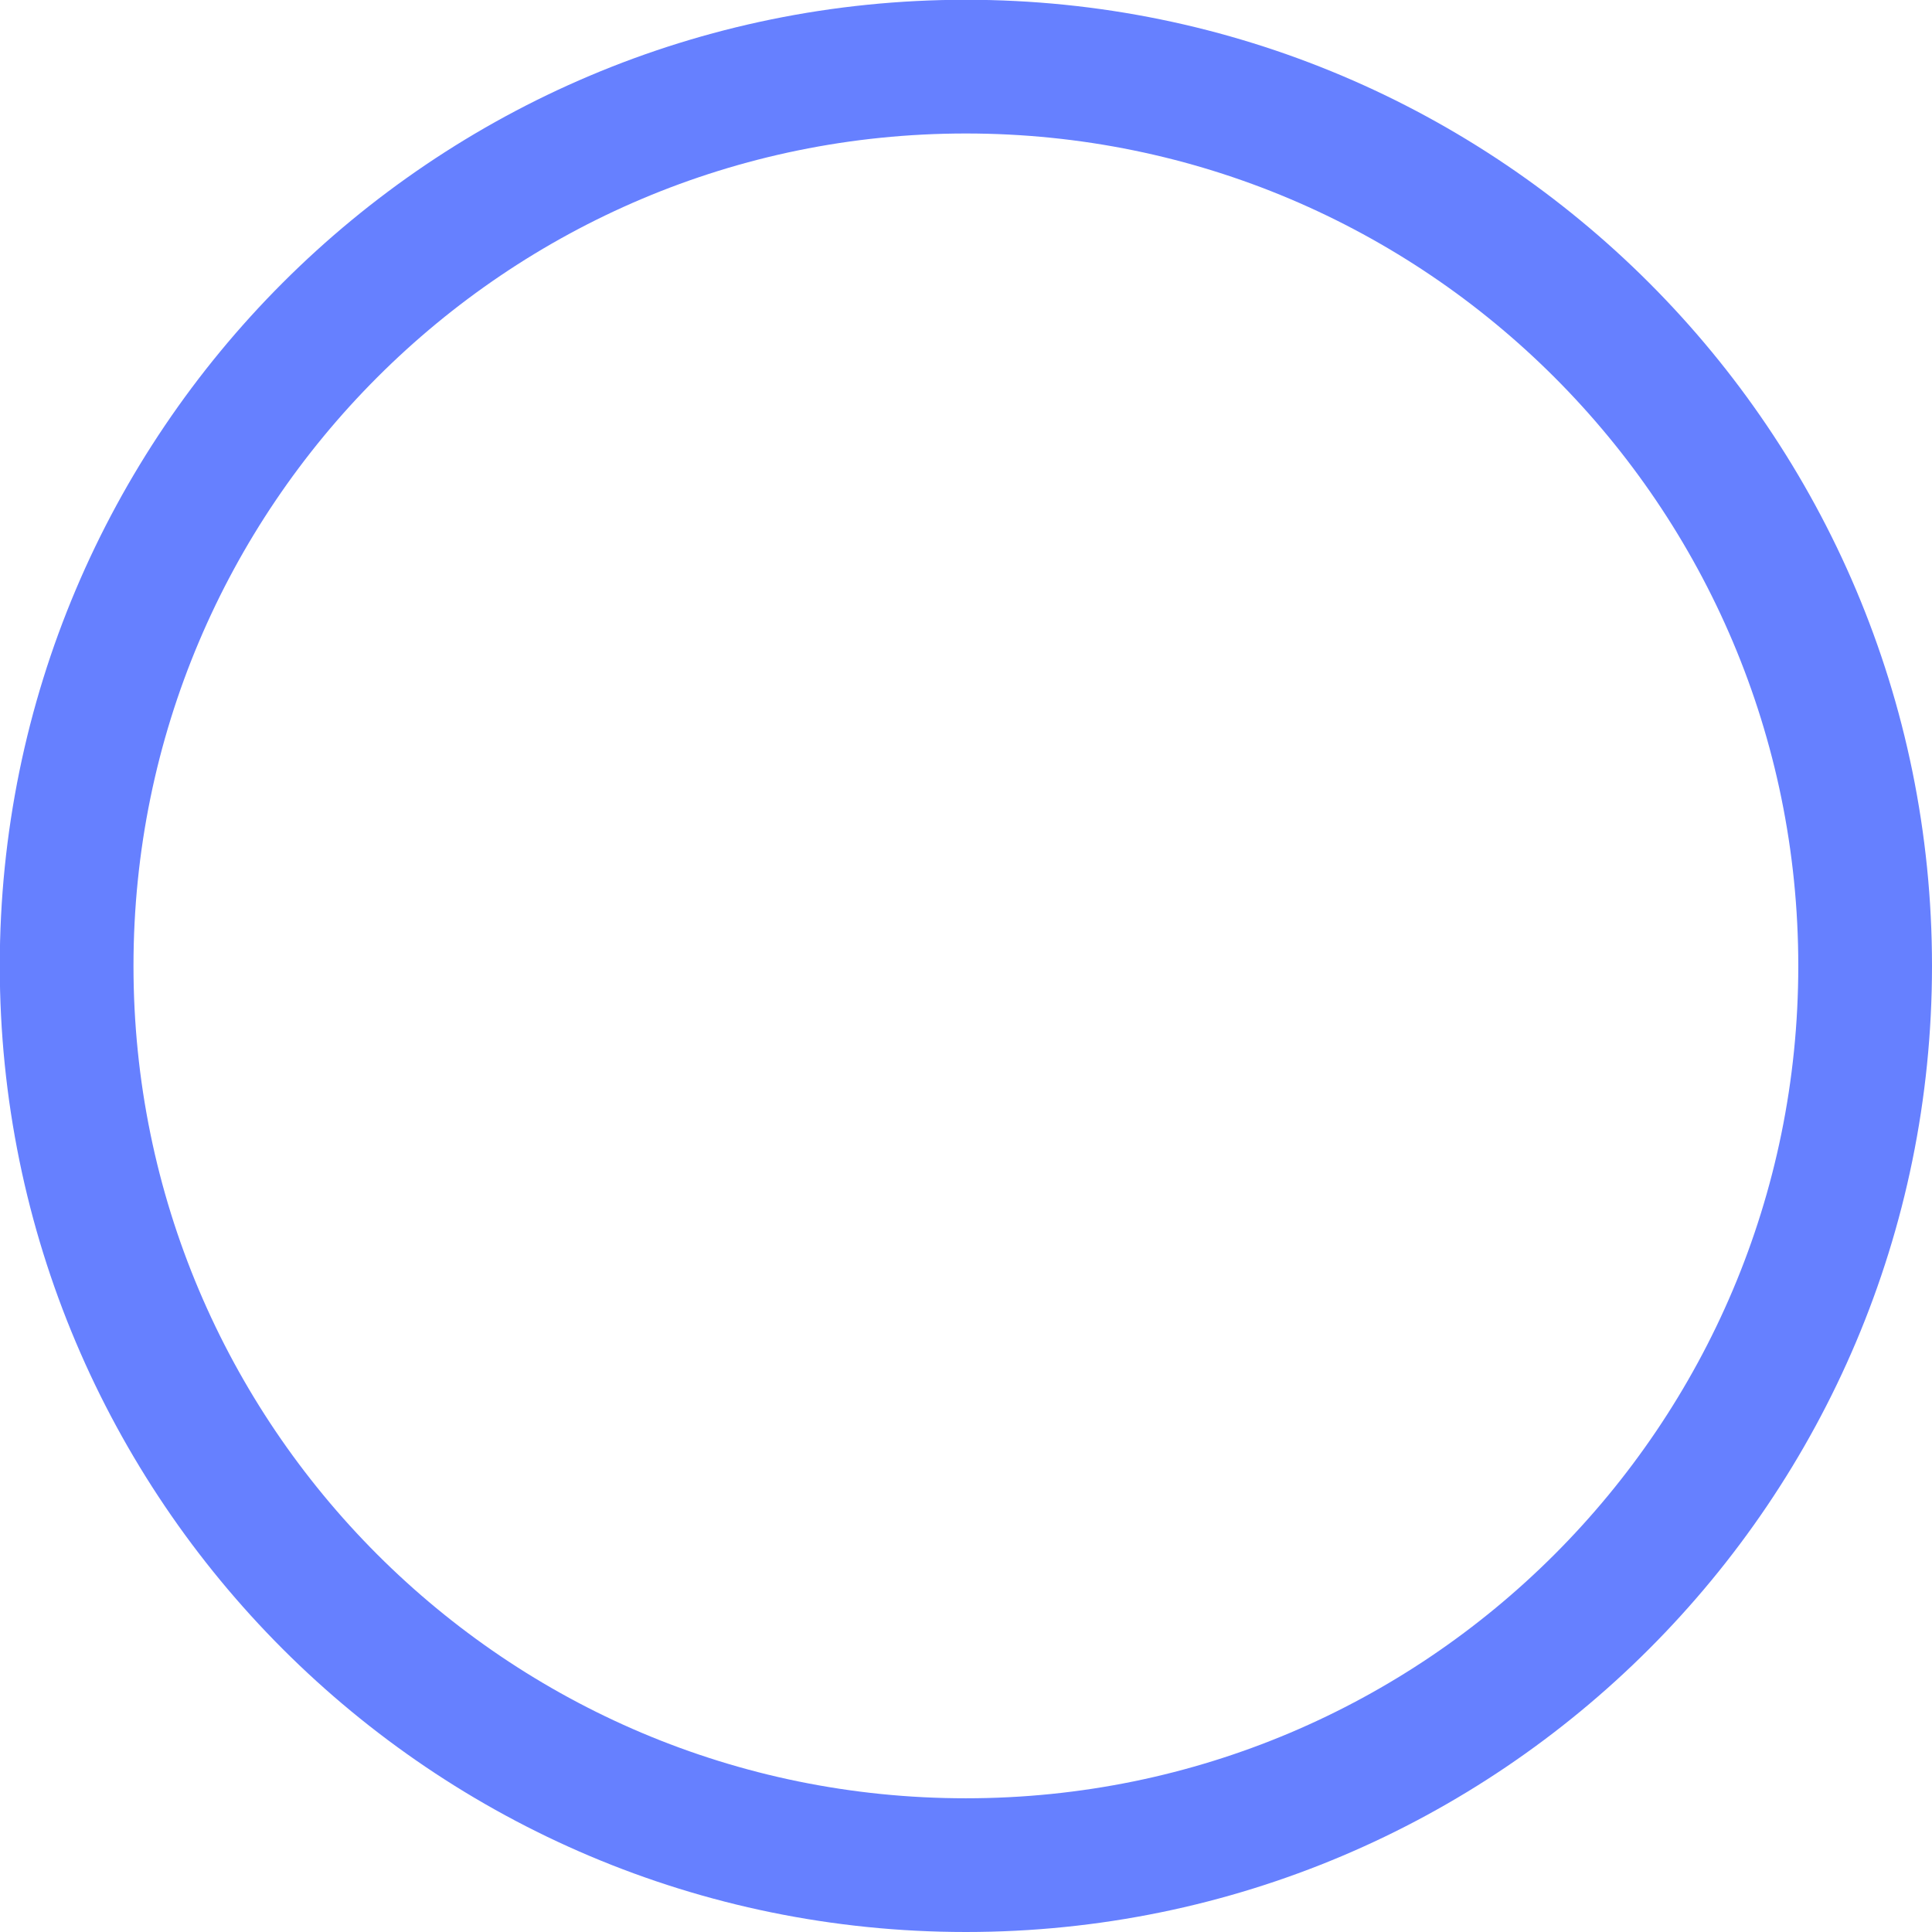
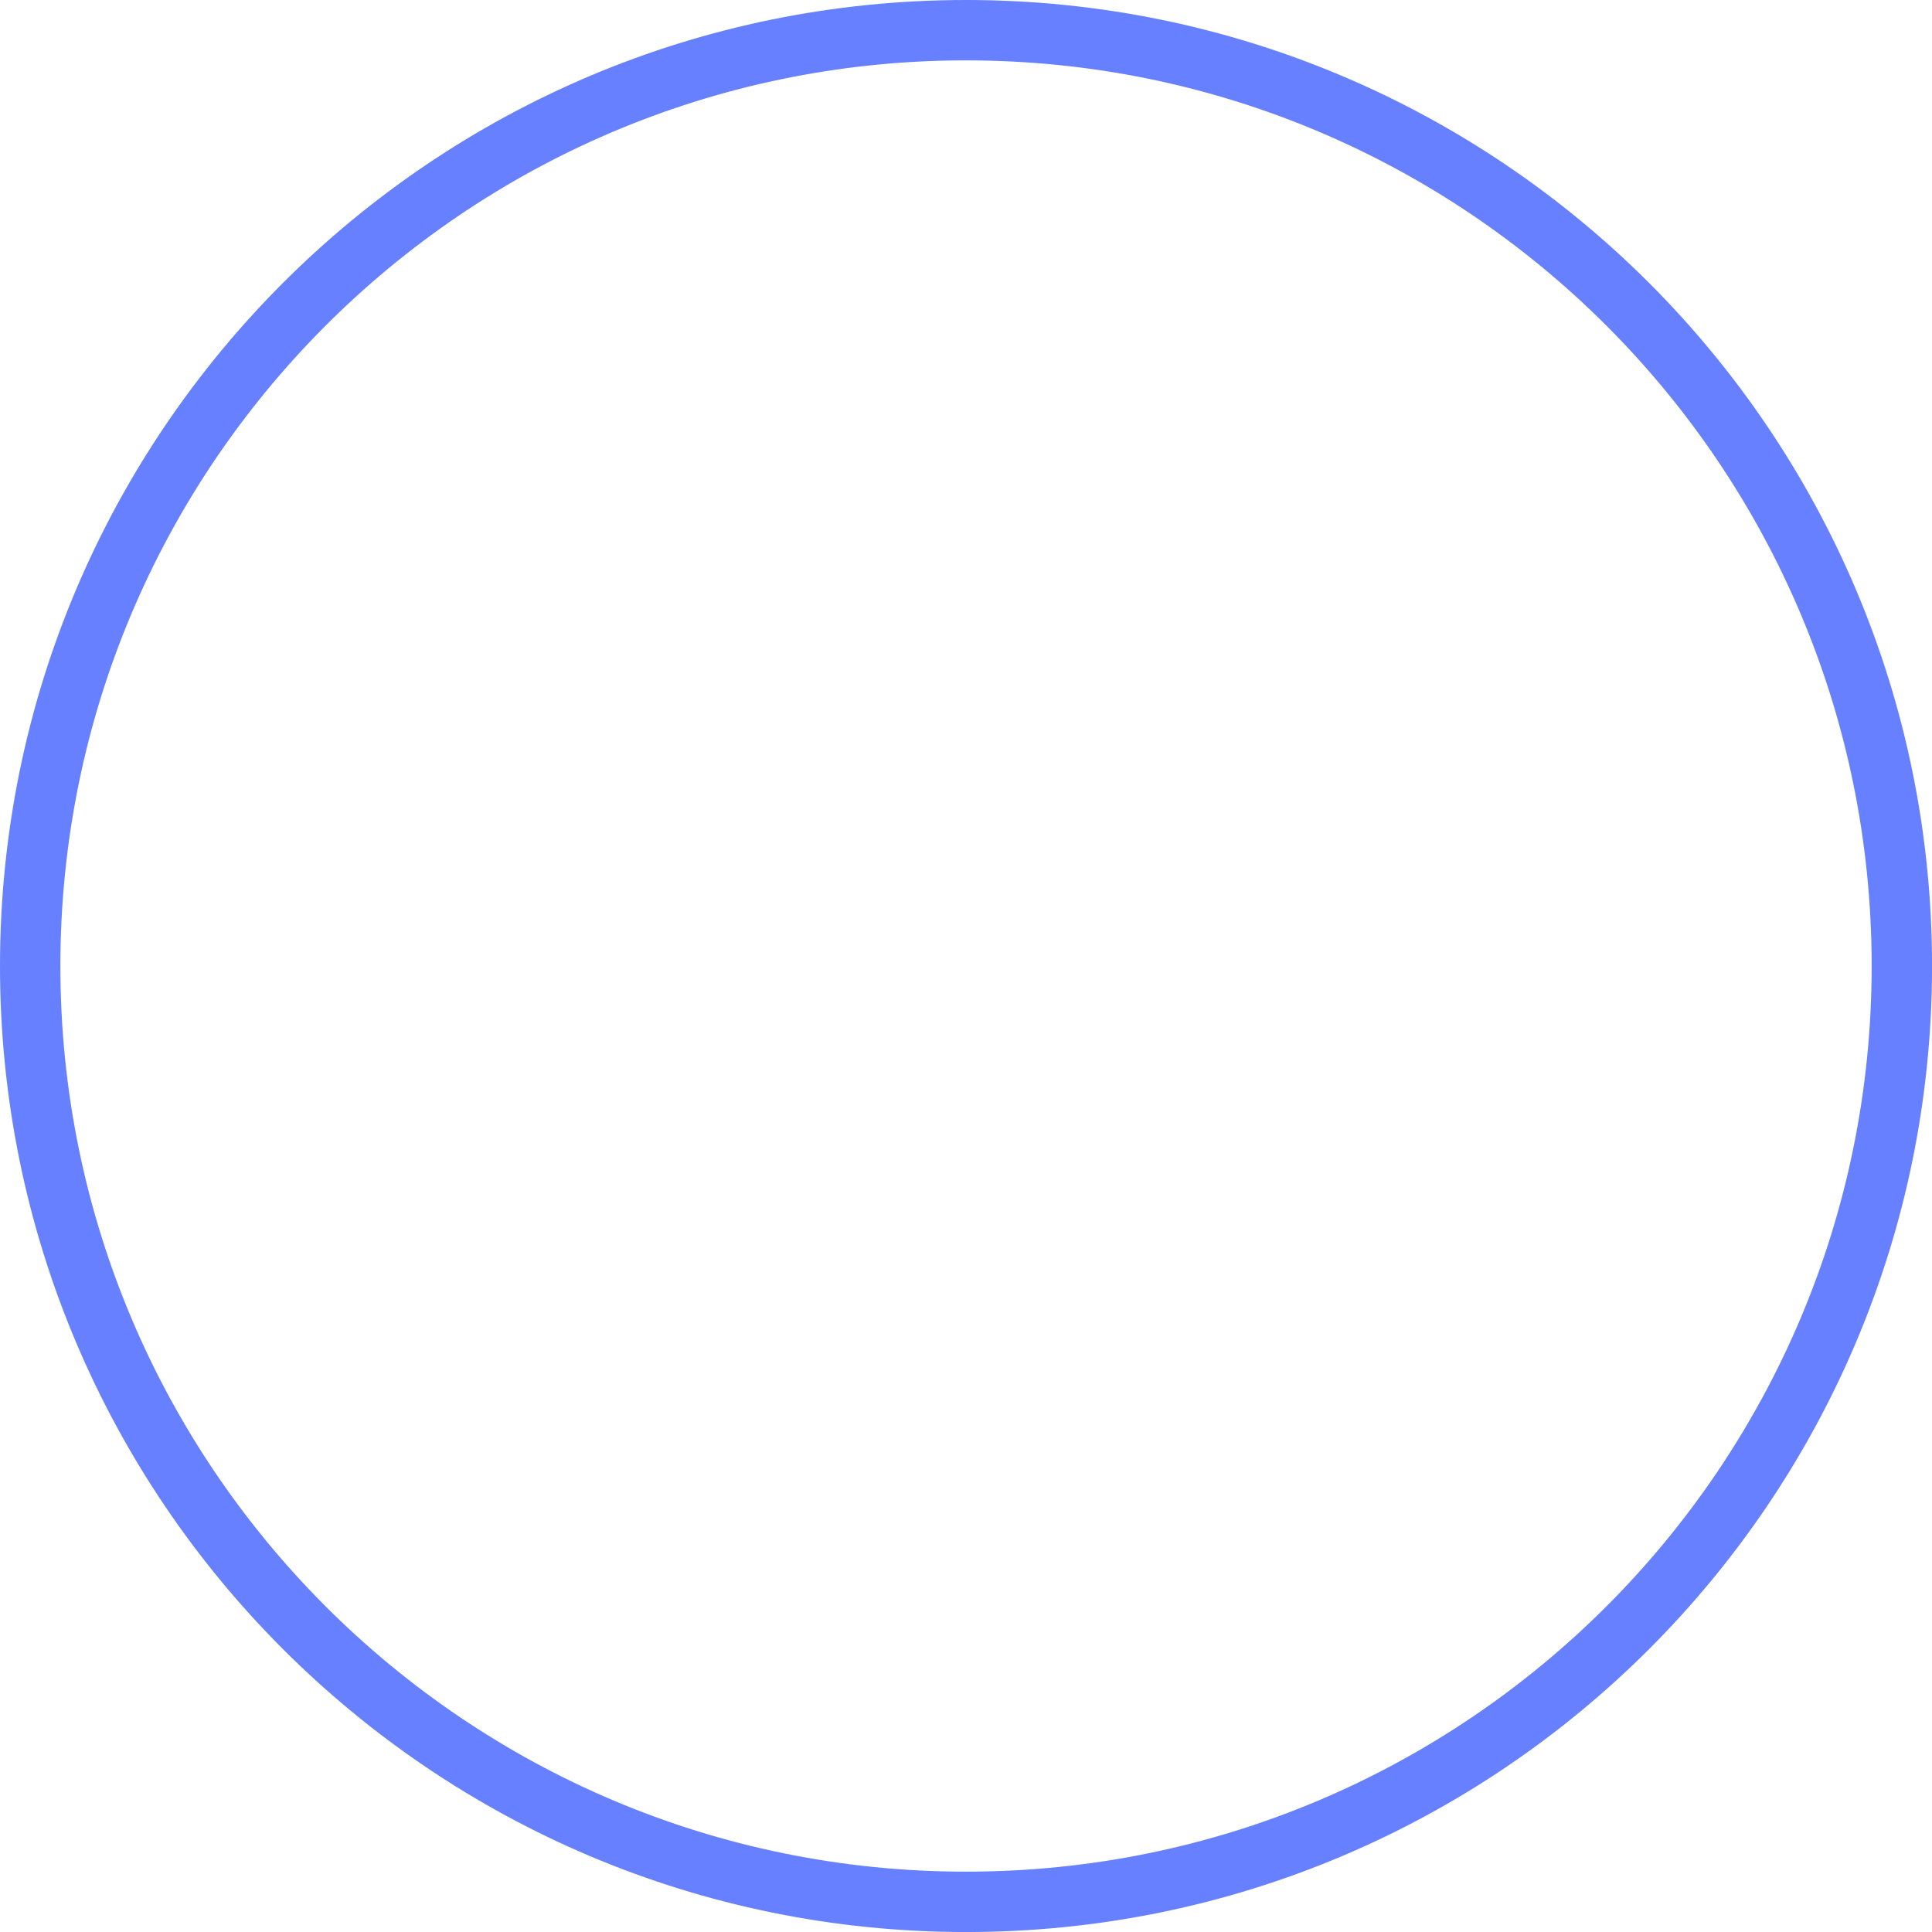
- <svg xmlns="http://www.w3.org/2000/svg" width="32" height="32" viewBox="0 0 8.467 8.467" version="1.1" id="svg8">
+ <svg xmlns="http://www.w3.org/2000/svg" id="svg8" version="1.1" viewBox="0 0 16.933 16.933" height="64" width="64">
  <defs id="defs2" />
  <g id="layer1">
-     <circle style="fill:none;stroke:#6680ff;stroke-width:0.586;stroke-linejoin:bevel;stroke-miterlimit:4;stroke-dasharray:none;stroke-dashoffset:56.693;stroke-opacity:1;paint-order:fill markers stroke" id="path10" cx="4.233" cy="4.233" r="3.941" />
+     <path transform="scale(0.2645833)" d="M 32 0 A 32 32 0 0 0 0 32 A 32 32 0 0 0 32 64 A 32 32 0 0 0 64 32 A 32 32 0 0 0 32 0 z M 31.855 2 A 30 30 0 0 1 32 2 A 30 30 0 0 1 62 32 A 30 30 0 0 1 32 62 A 30 30 0 0 1 2 32 A 30 30 0 0 1 31.855 2 z " style="fill:#6680ff;fill-opacity:1;stroke:none;stroke-width:4.759;stroke-linejoin:bevel;stroke-miterlimit:4;stroke-dasharray:none;stroke-dashoffset:56.693;stroke-opacity:1;paint-order:fill markers stroke" id="path10" />
  </g>
</svg>
